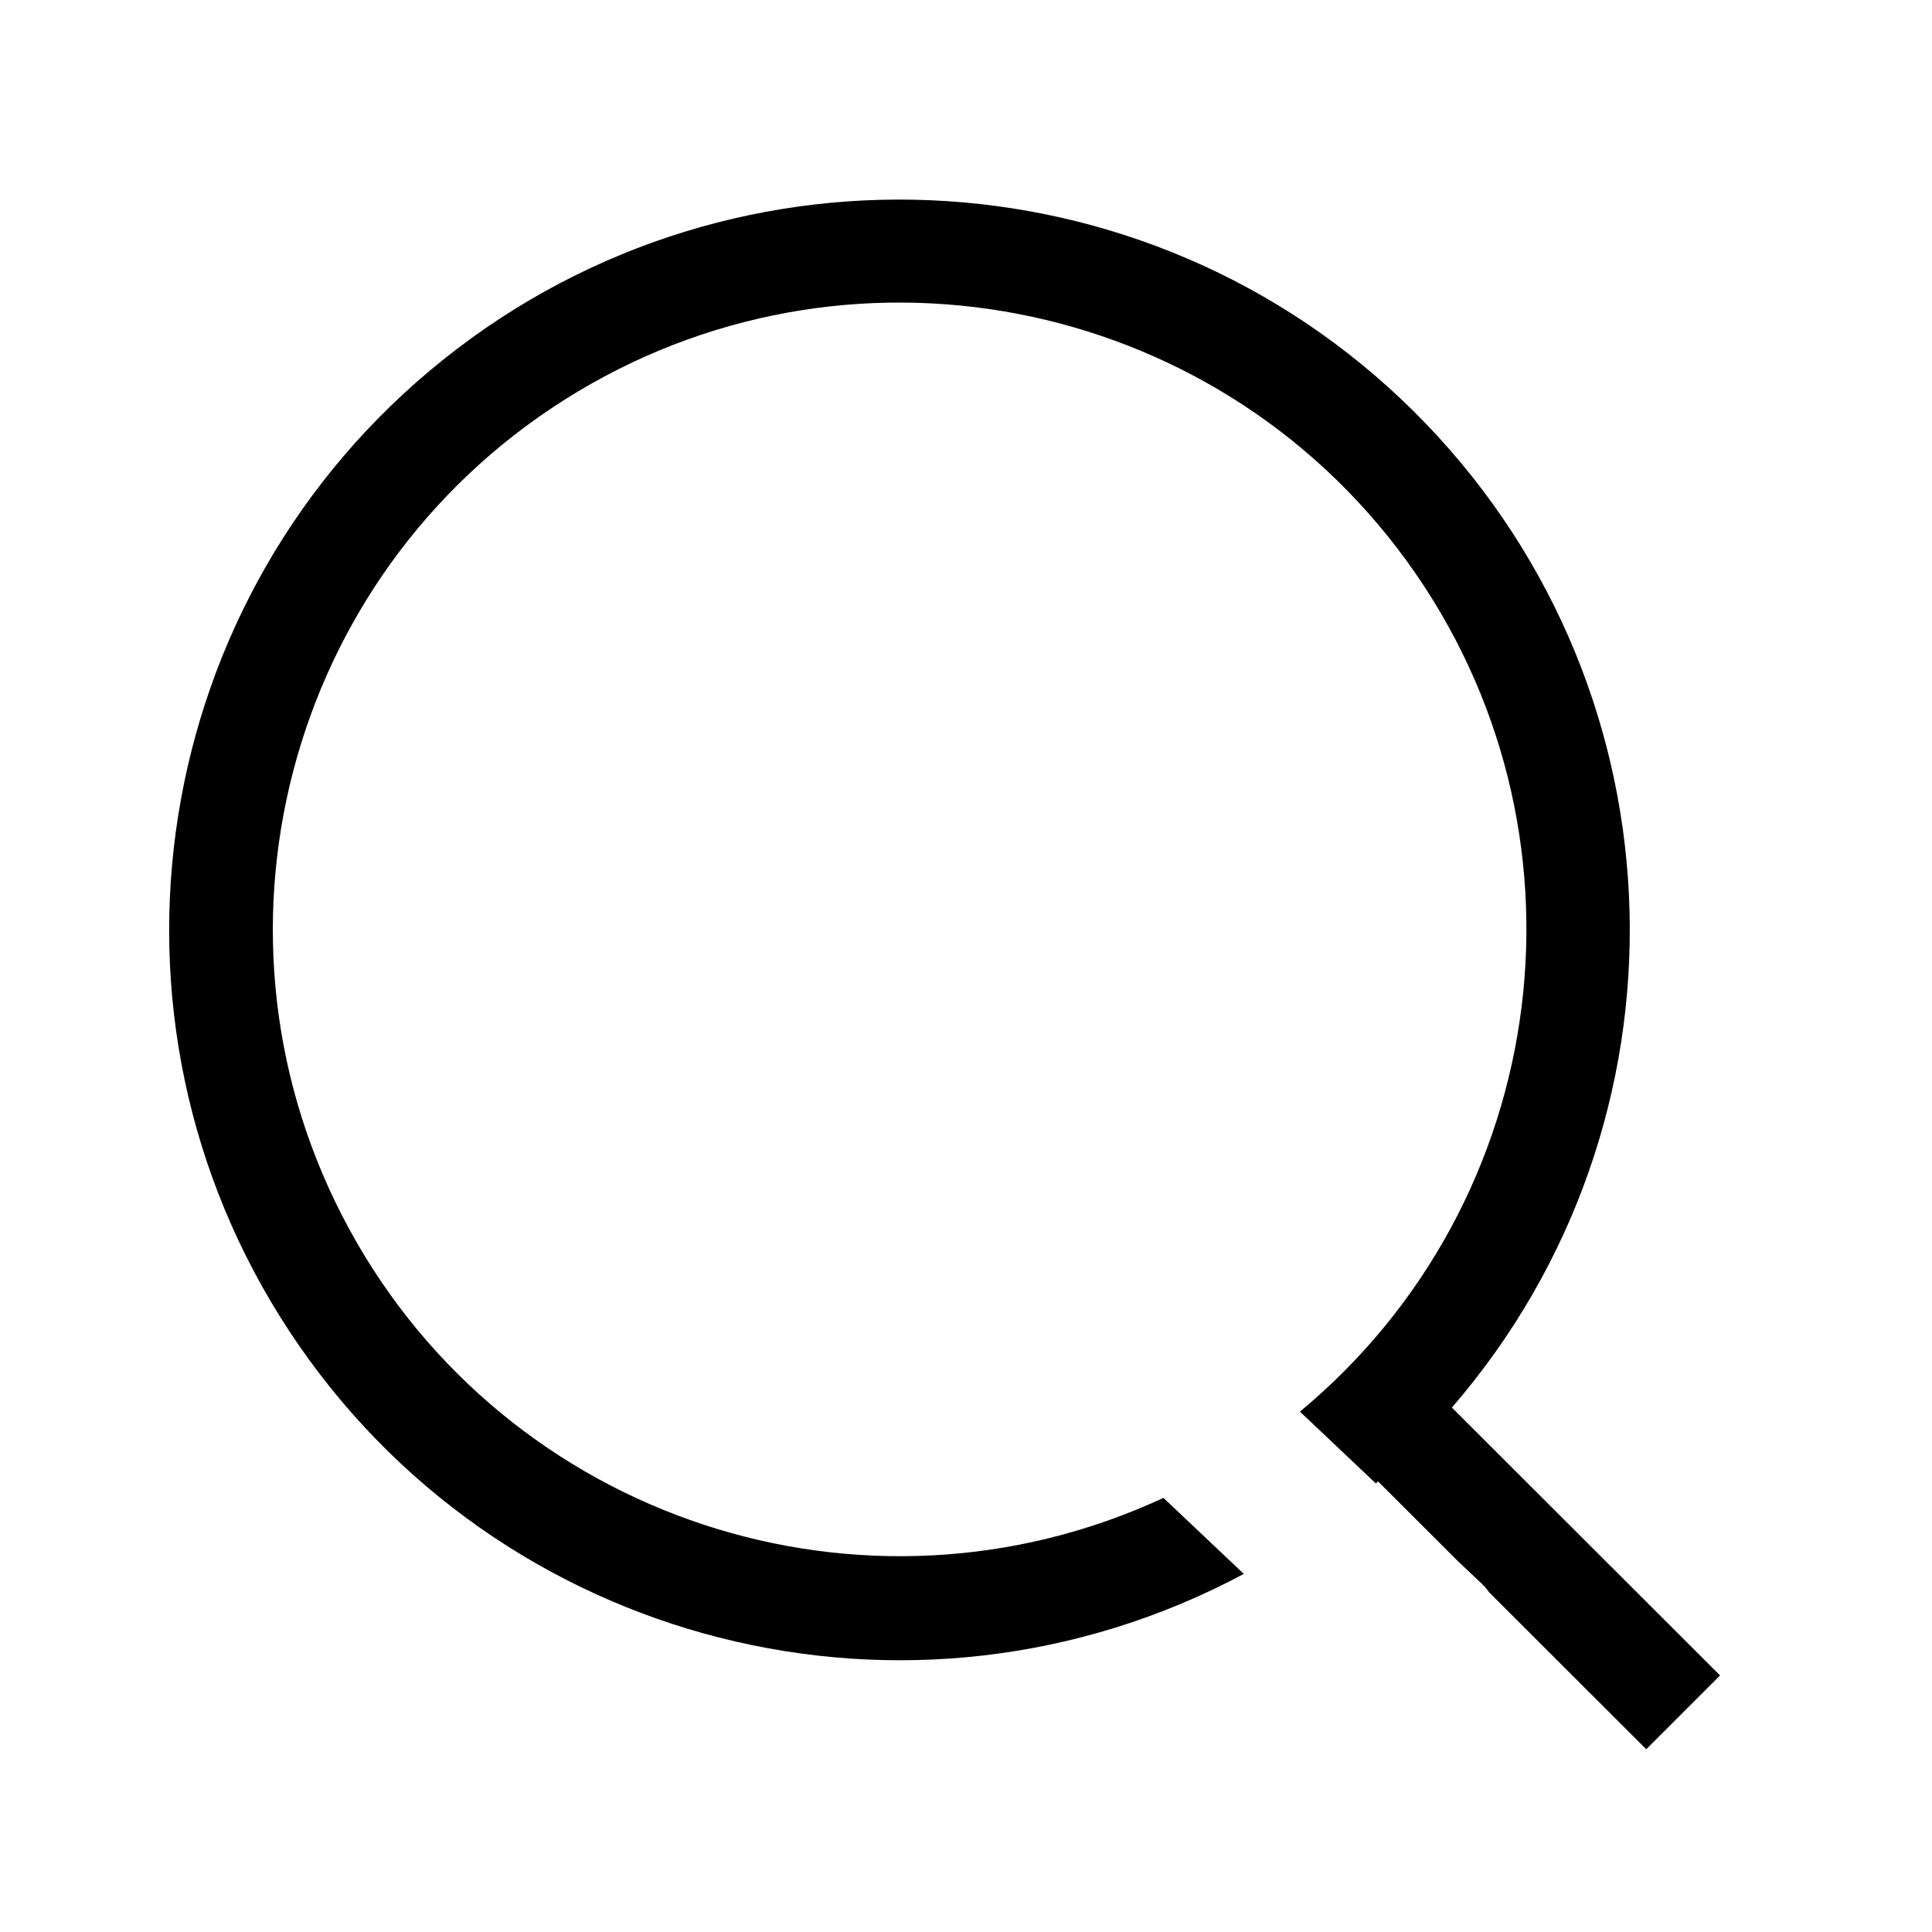
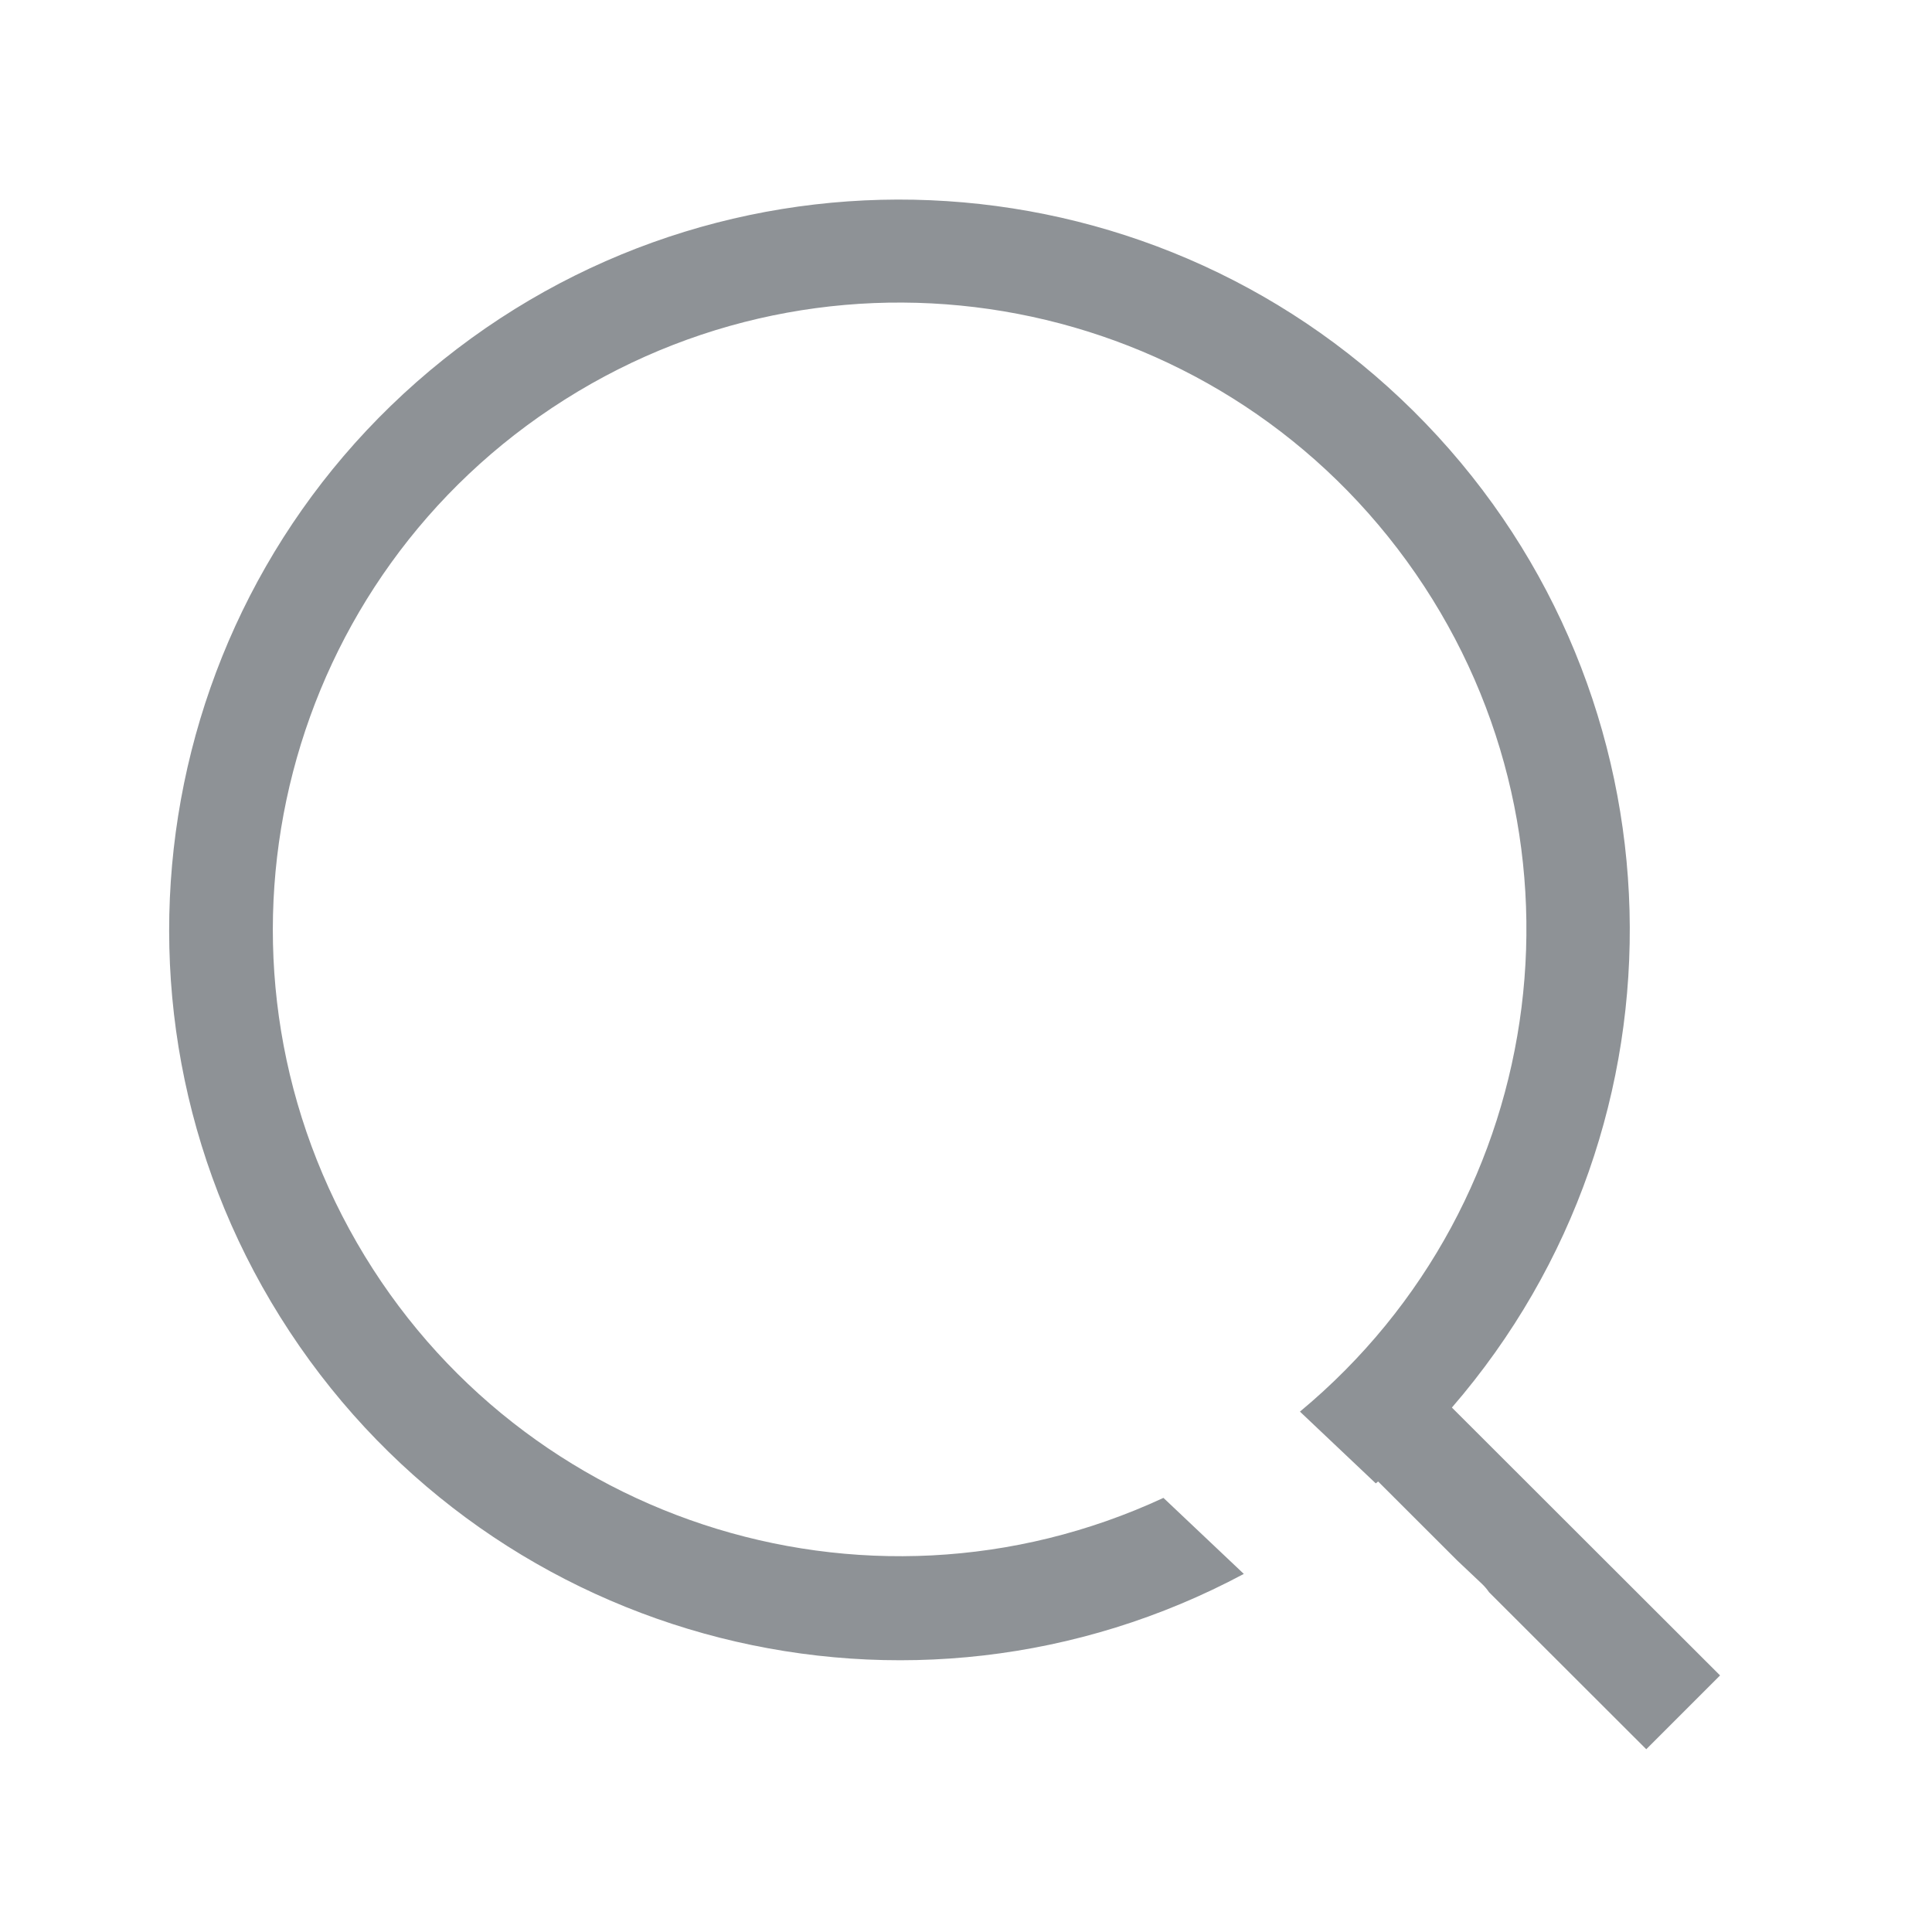
- <svg xmlns="http://www.w3.org/2000/svg" id="图层_1" data-name="图层 1" viewBox="0 0 200 200">
+ <svg xmlns="http://www.w3.org/2000/svg" id="图层_1" data-name="图层 1" fill="#8e9296" viewBox="0 0 200 200">
  <path d="M150.3,145.71a75.6,75.6,0,1,0-21.54,17.22l-8.32-7.87a64.88,64.88,0,1,1,14.13-8.93l7.85,7.43.24-.2,8.21,8.2,2.53,2.39a5.41,5.41,0,0,1,.75.88l16.27,16.25,7.64-7.64Z" />
</svg>
